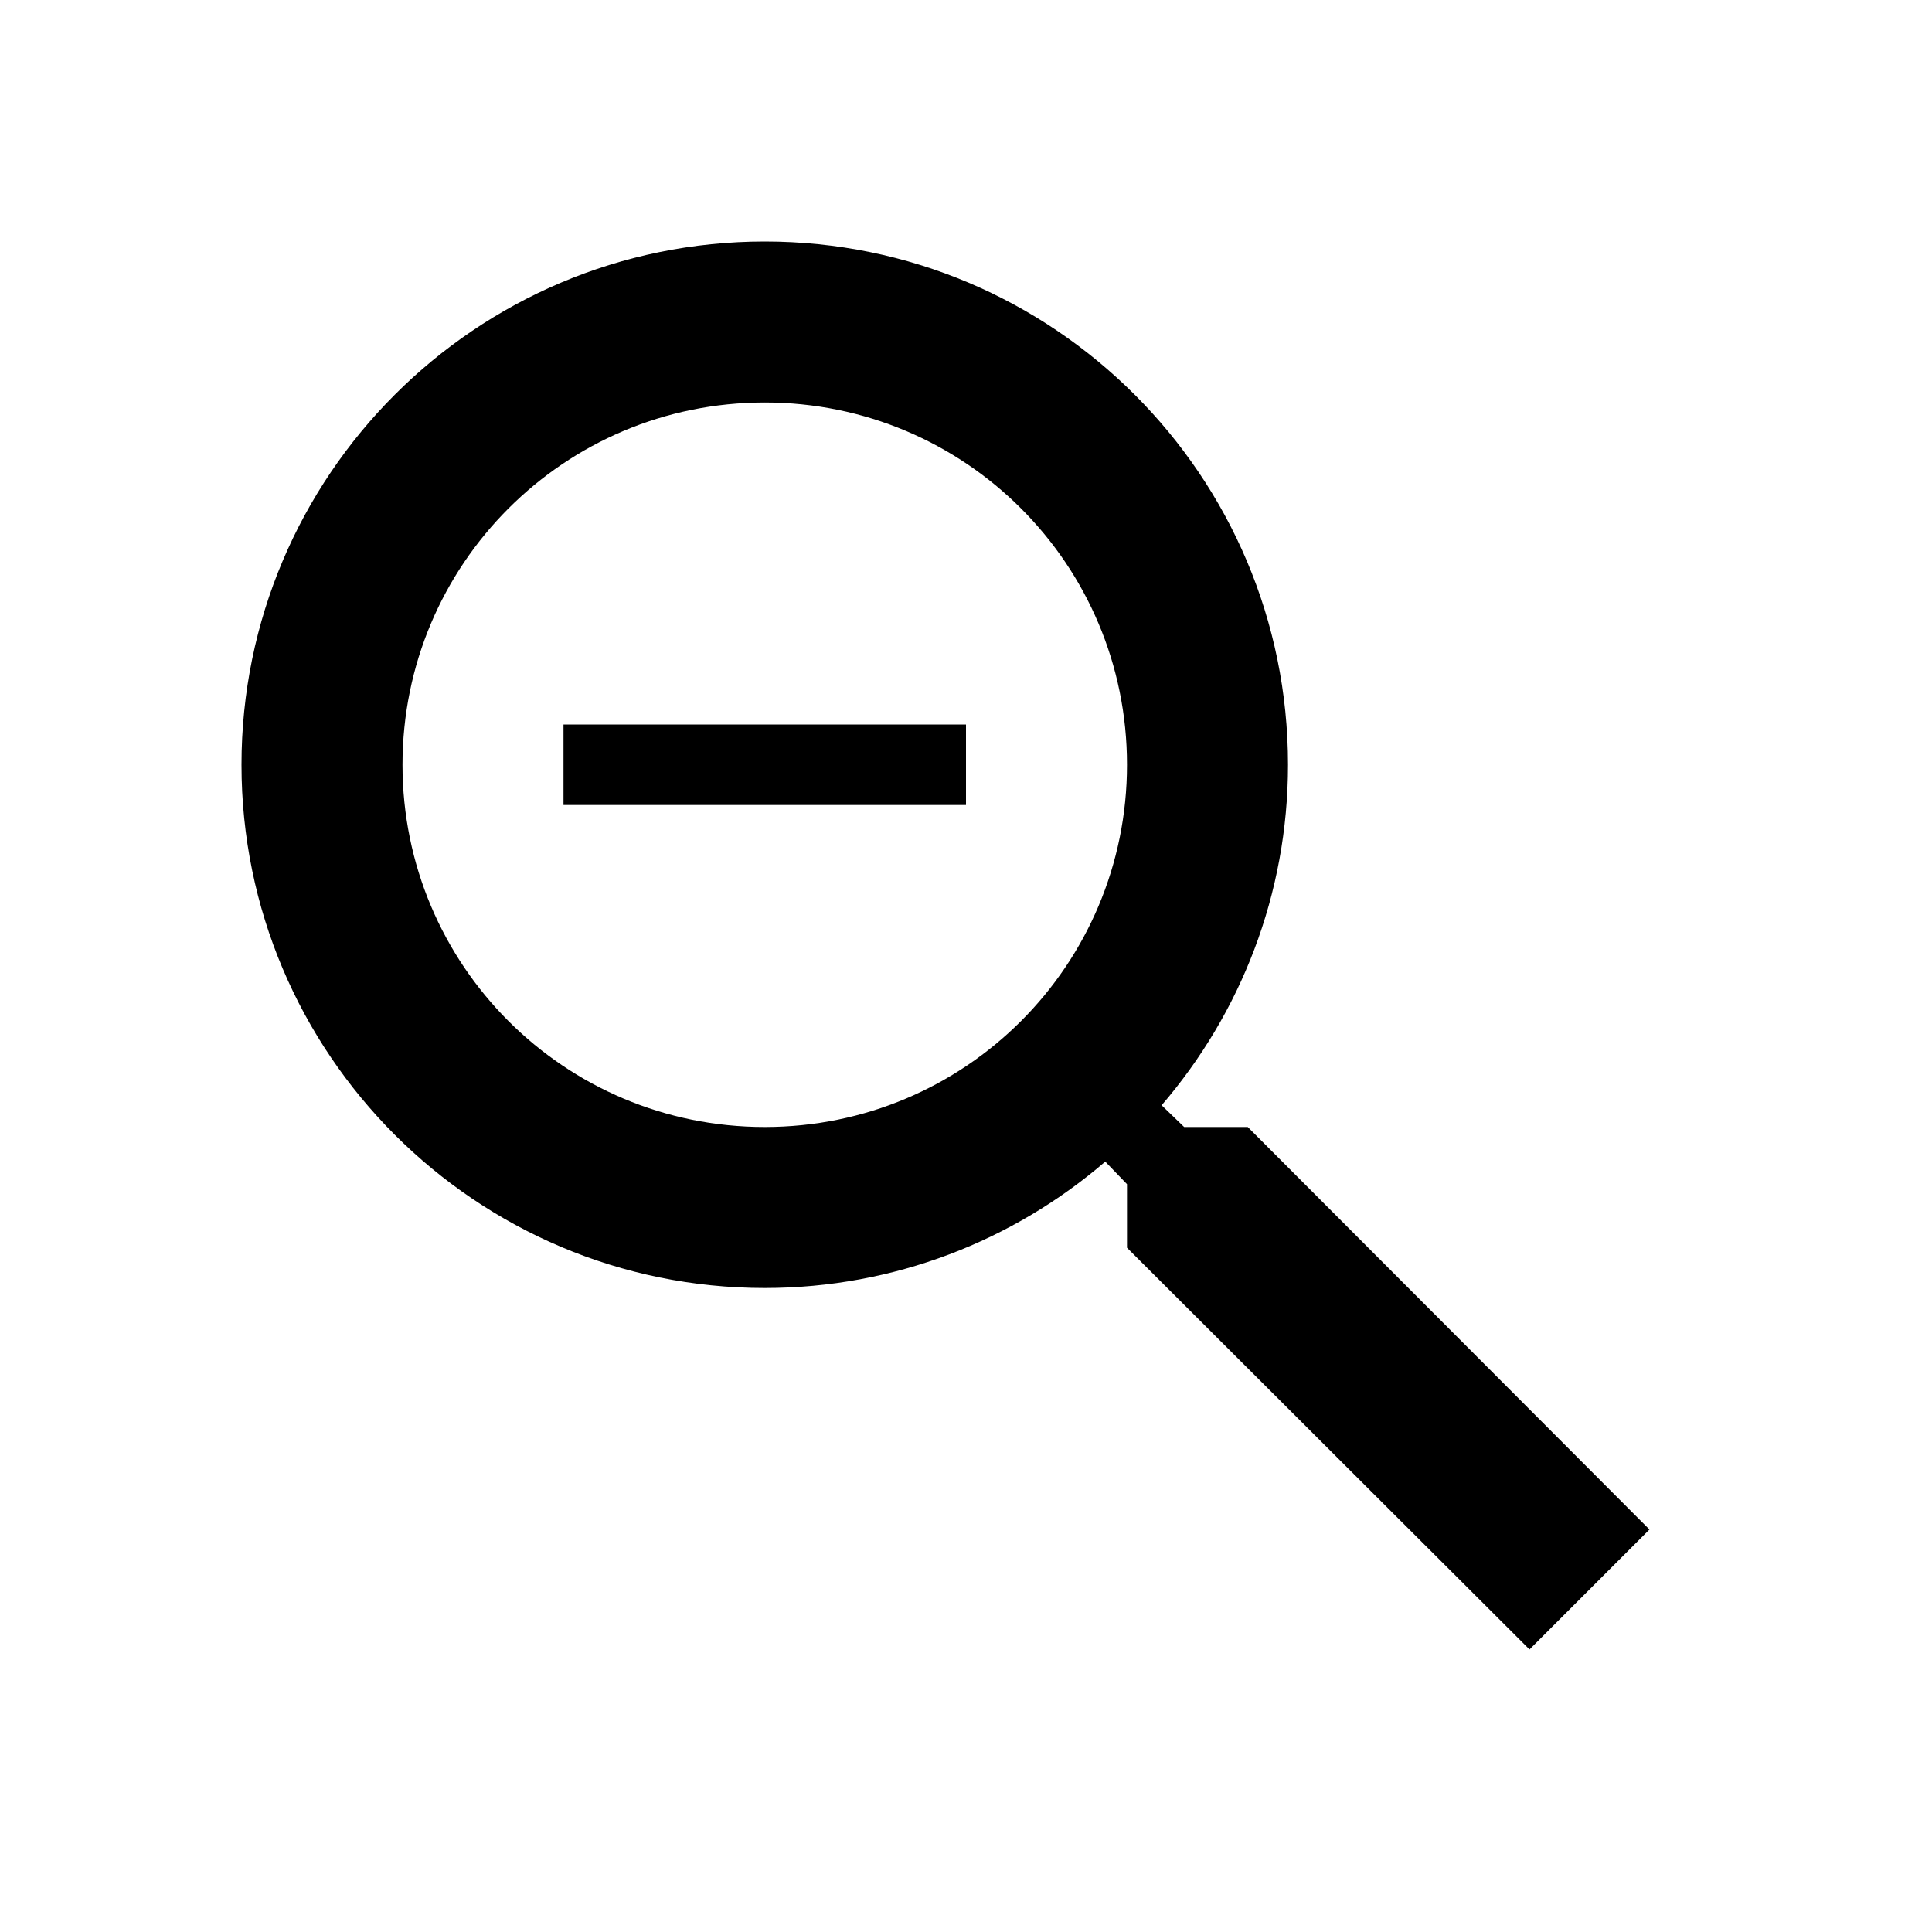
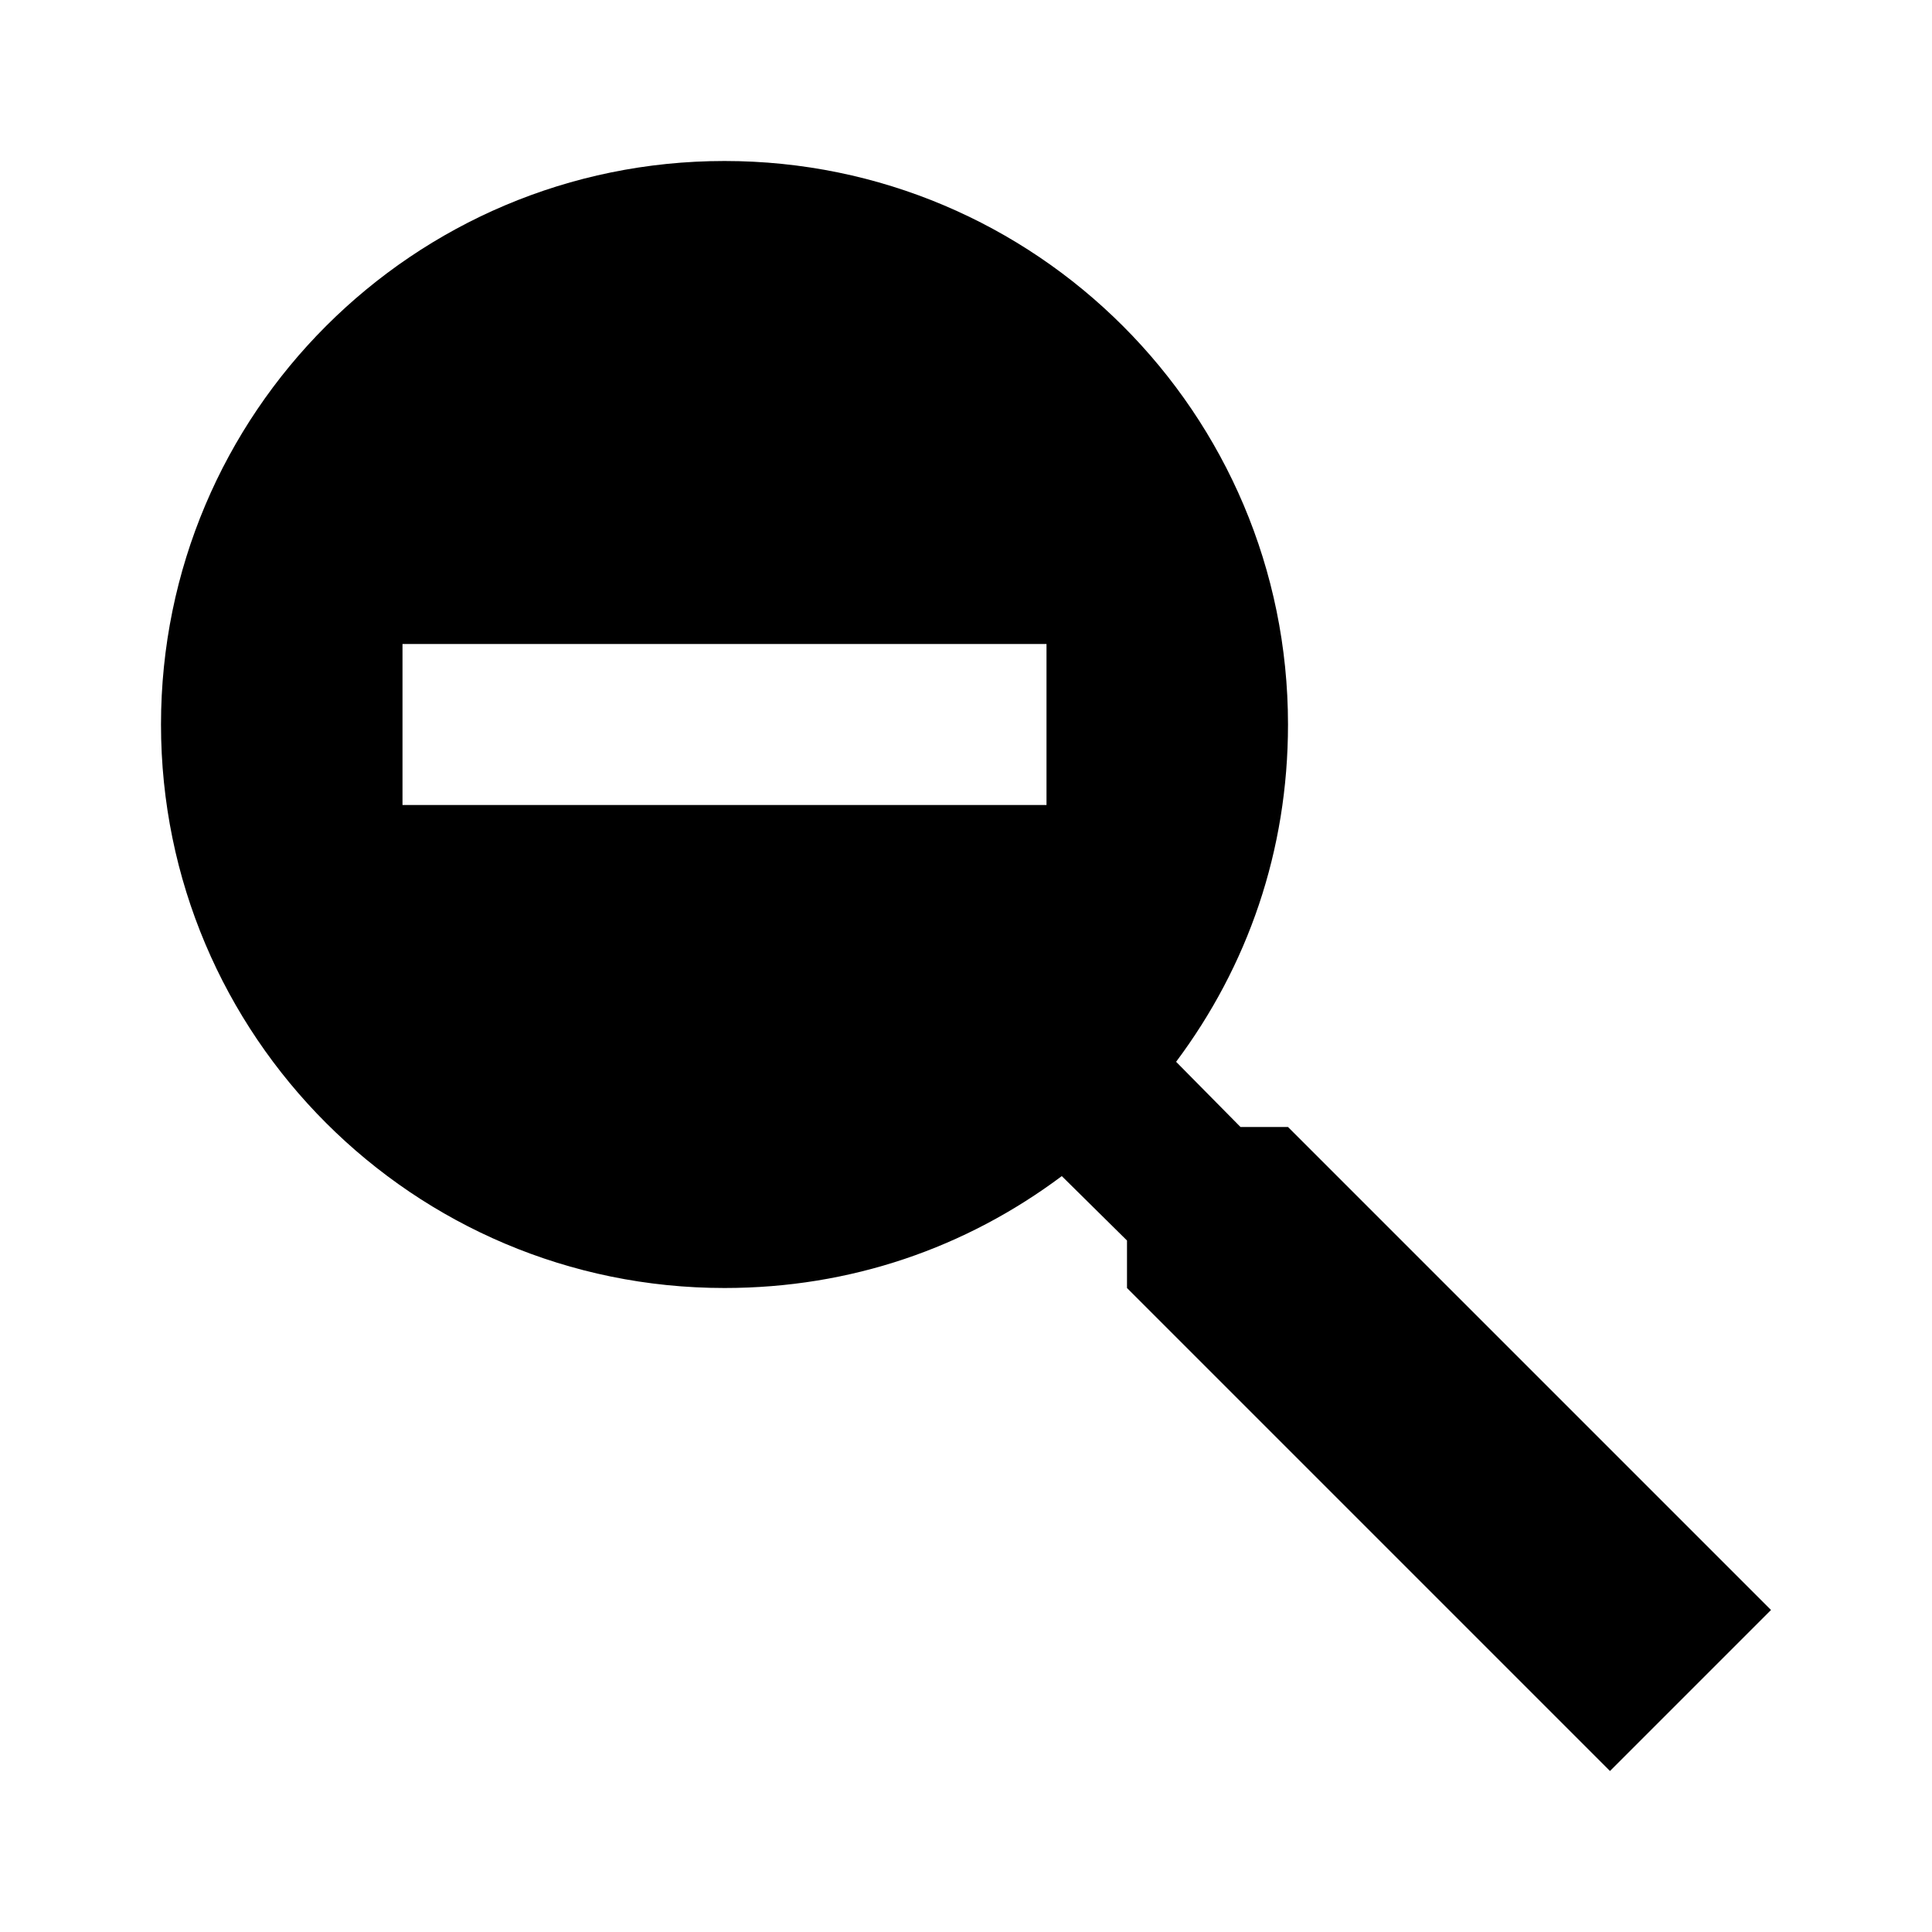
- <svg xmlns="http://www.w3.org/2000/svg" height="24" viewBox="0 0 24 24" width="24">
-   <path d="M0 0h24v24H0V0z" fill="none" />
-   <path d="M15.5 14h-.79l-.28-.27C15.41 12.59 16 11.11 16 9.5 16 5.91 13.09 3 9.5 3S3 5.91 3 9.5 5.91 16 9.5 16c1.61 0 3.09-.59 4.23-1.57l.27.28v.79l5 4.99L20.49 19l-4.99-5zm-6 0C7.01 14 5 11.99 5 9.5S7.01 5 9.5 5 14 7.01 14 9.5 11.99 14 9.5 14zM7 9h5v1H7z" />
+ <svg xmlns="http://www.w3.org/2000/svg" version="1.1" width="24" height="24" viewBox="0 0 24 24">
+   <path d="M9,2A7,7 0 0,1 16,9C16,10.57 15.5,12 14.61,13.19L15.41,14H16L22,20L20,22L14,16V15.41L13.19,14.61C12,15.5 10.57,16 9,16A7,7 0 0,1 2,9A7,7 0 0,1 9,2M5,8V10H13V8H5Z" />
</svg>
